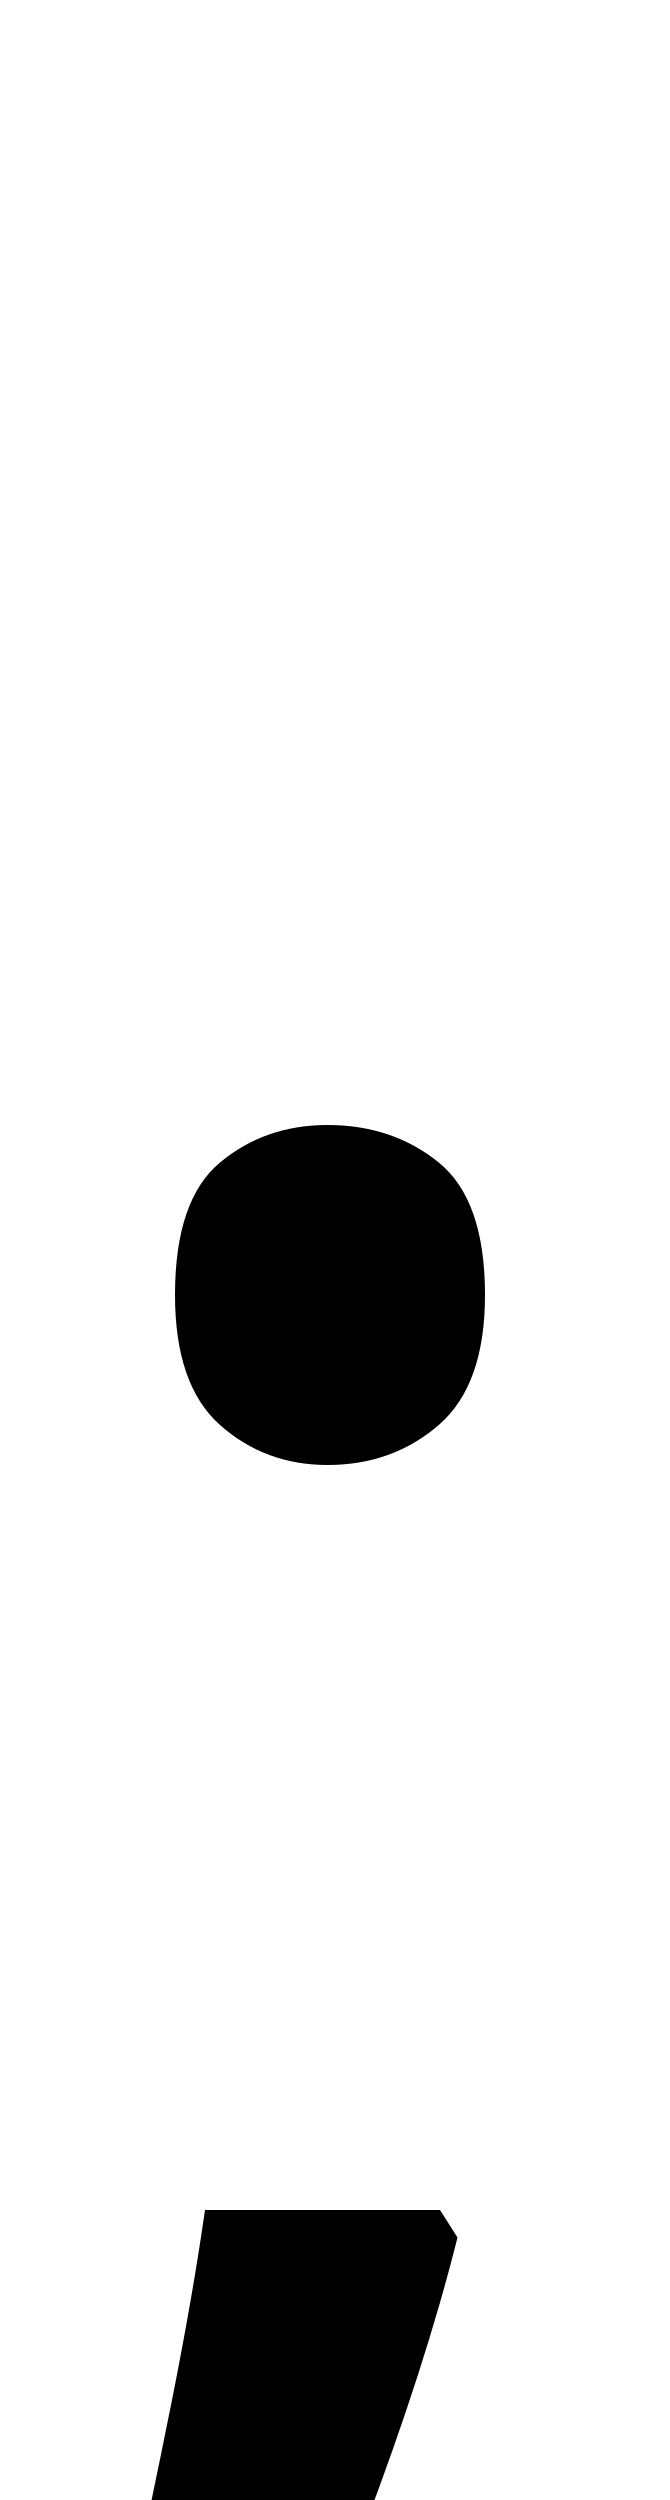
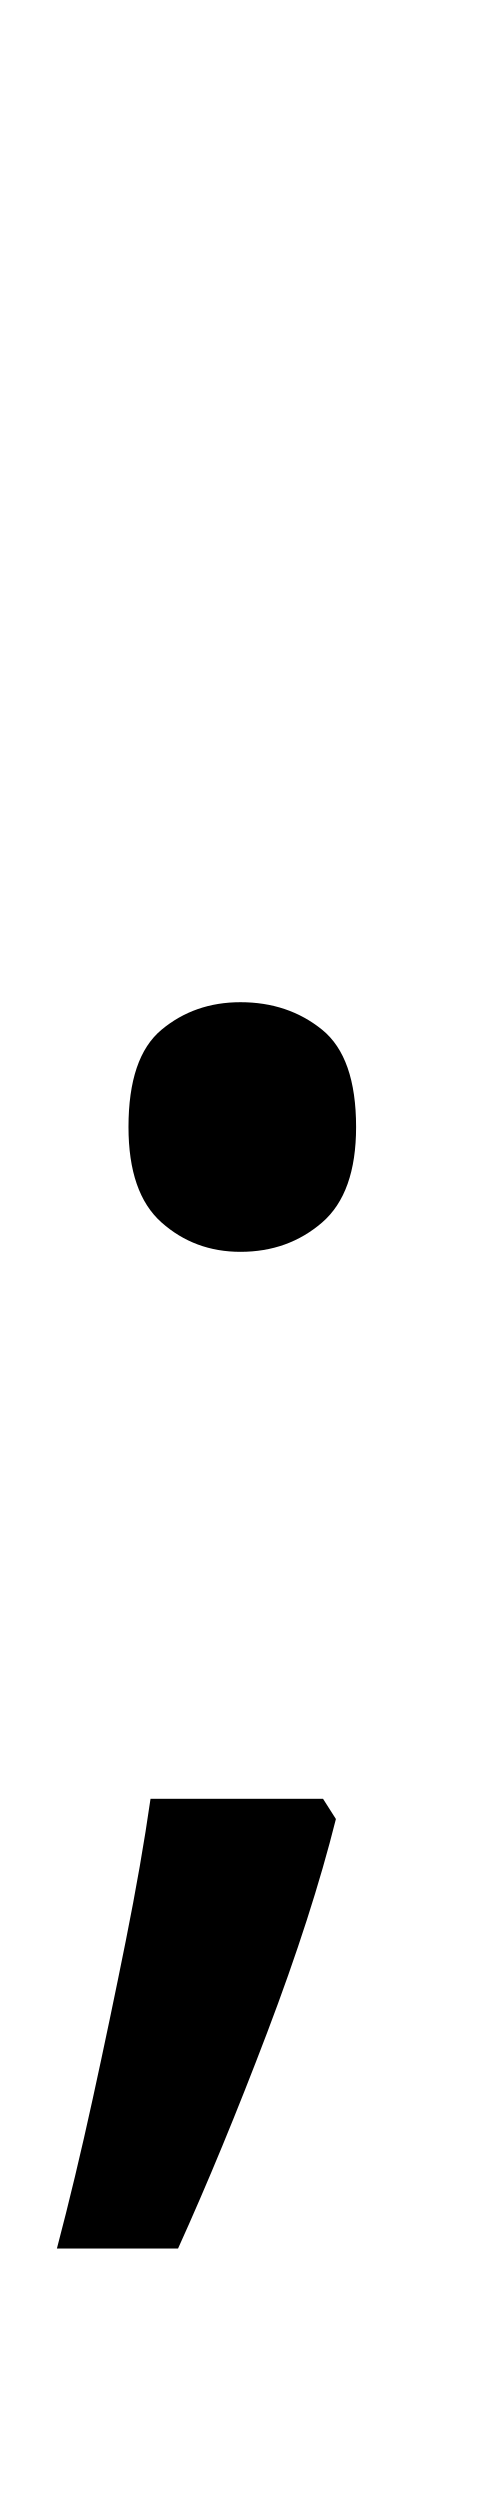
- <svg xmlns="http://www.w3.org/2000/svg" viewBox="0 0 268 1000">
-   <path d="M70,518Q70,480,88.0,465.0Q106,450,131,450Q157,450,175.5,465.0Q194,480,194,518Q194,554,175.5,570.0Q157,586,131,586Q106,586,88.0,570.0Q70,554,70,518ZM183,895Q170,947,145.5,1011.5Q121,1076,97,1129H31Q41,1091,50.5,1047.5Q60,1004,68.5,961.5Q77,919,82,884H176Z" />
+ <svg xmlns="http://www.w3.org/2000/svg" viewBox="0 -320 268 1362">
+   <path d="M70,294Q70,256,88.0,241.0Q106,226,131,226Q157,226,175.5,241.0Q194,256,194,294Q194,330,175.5,346.0Q157,362,131,362Q106,362,88.0,346.0Q70,330,70,294ZM183,671Q170,723,145.5,787.5Q121,852,97,905H31Q41,867,50.5,823.5Q60,780,68.5,737.5Q77,695,82,660H176Z" />
</svg>
